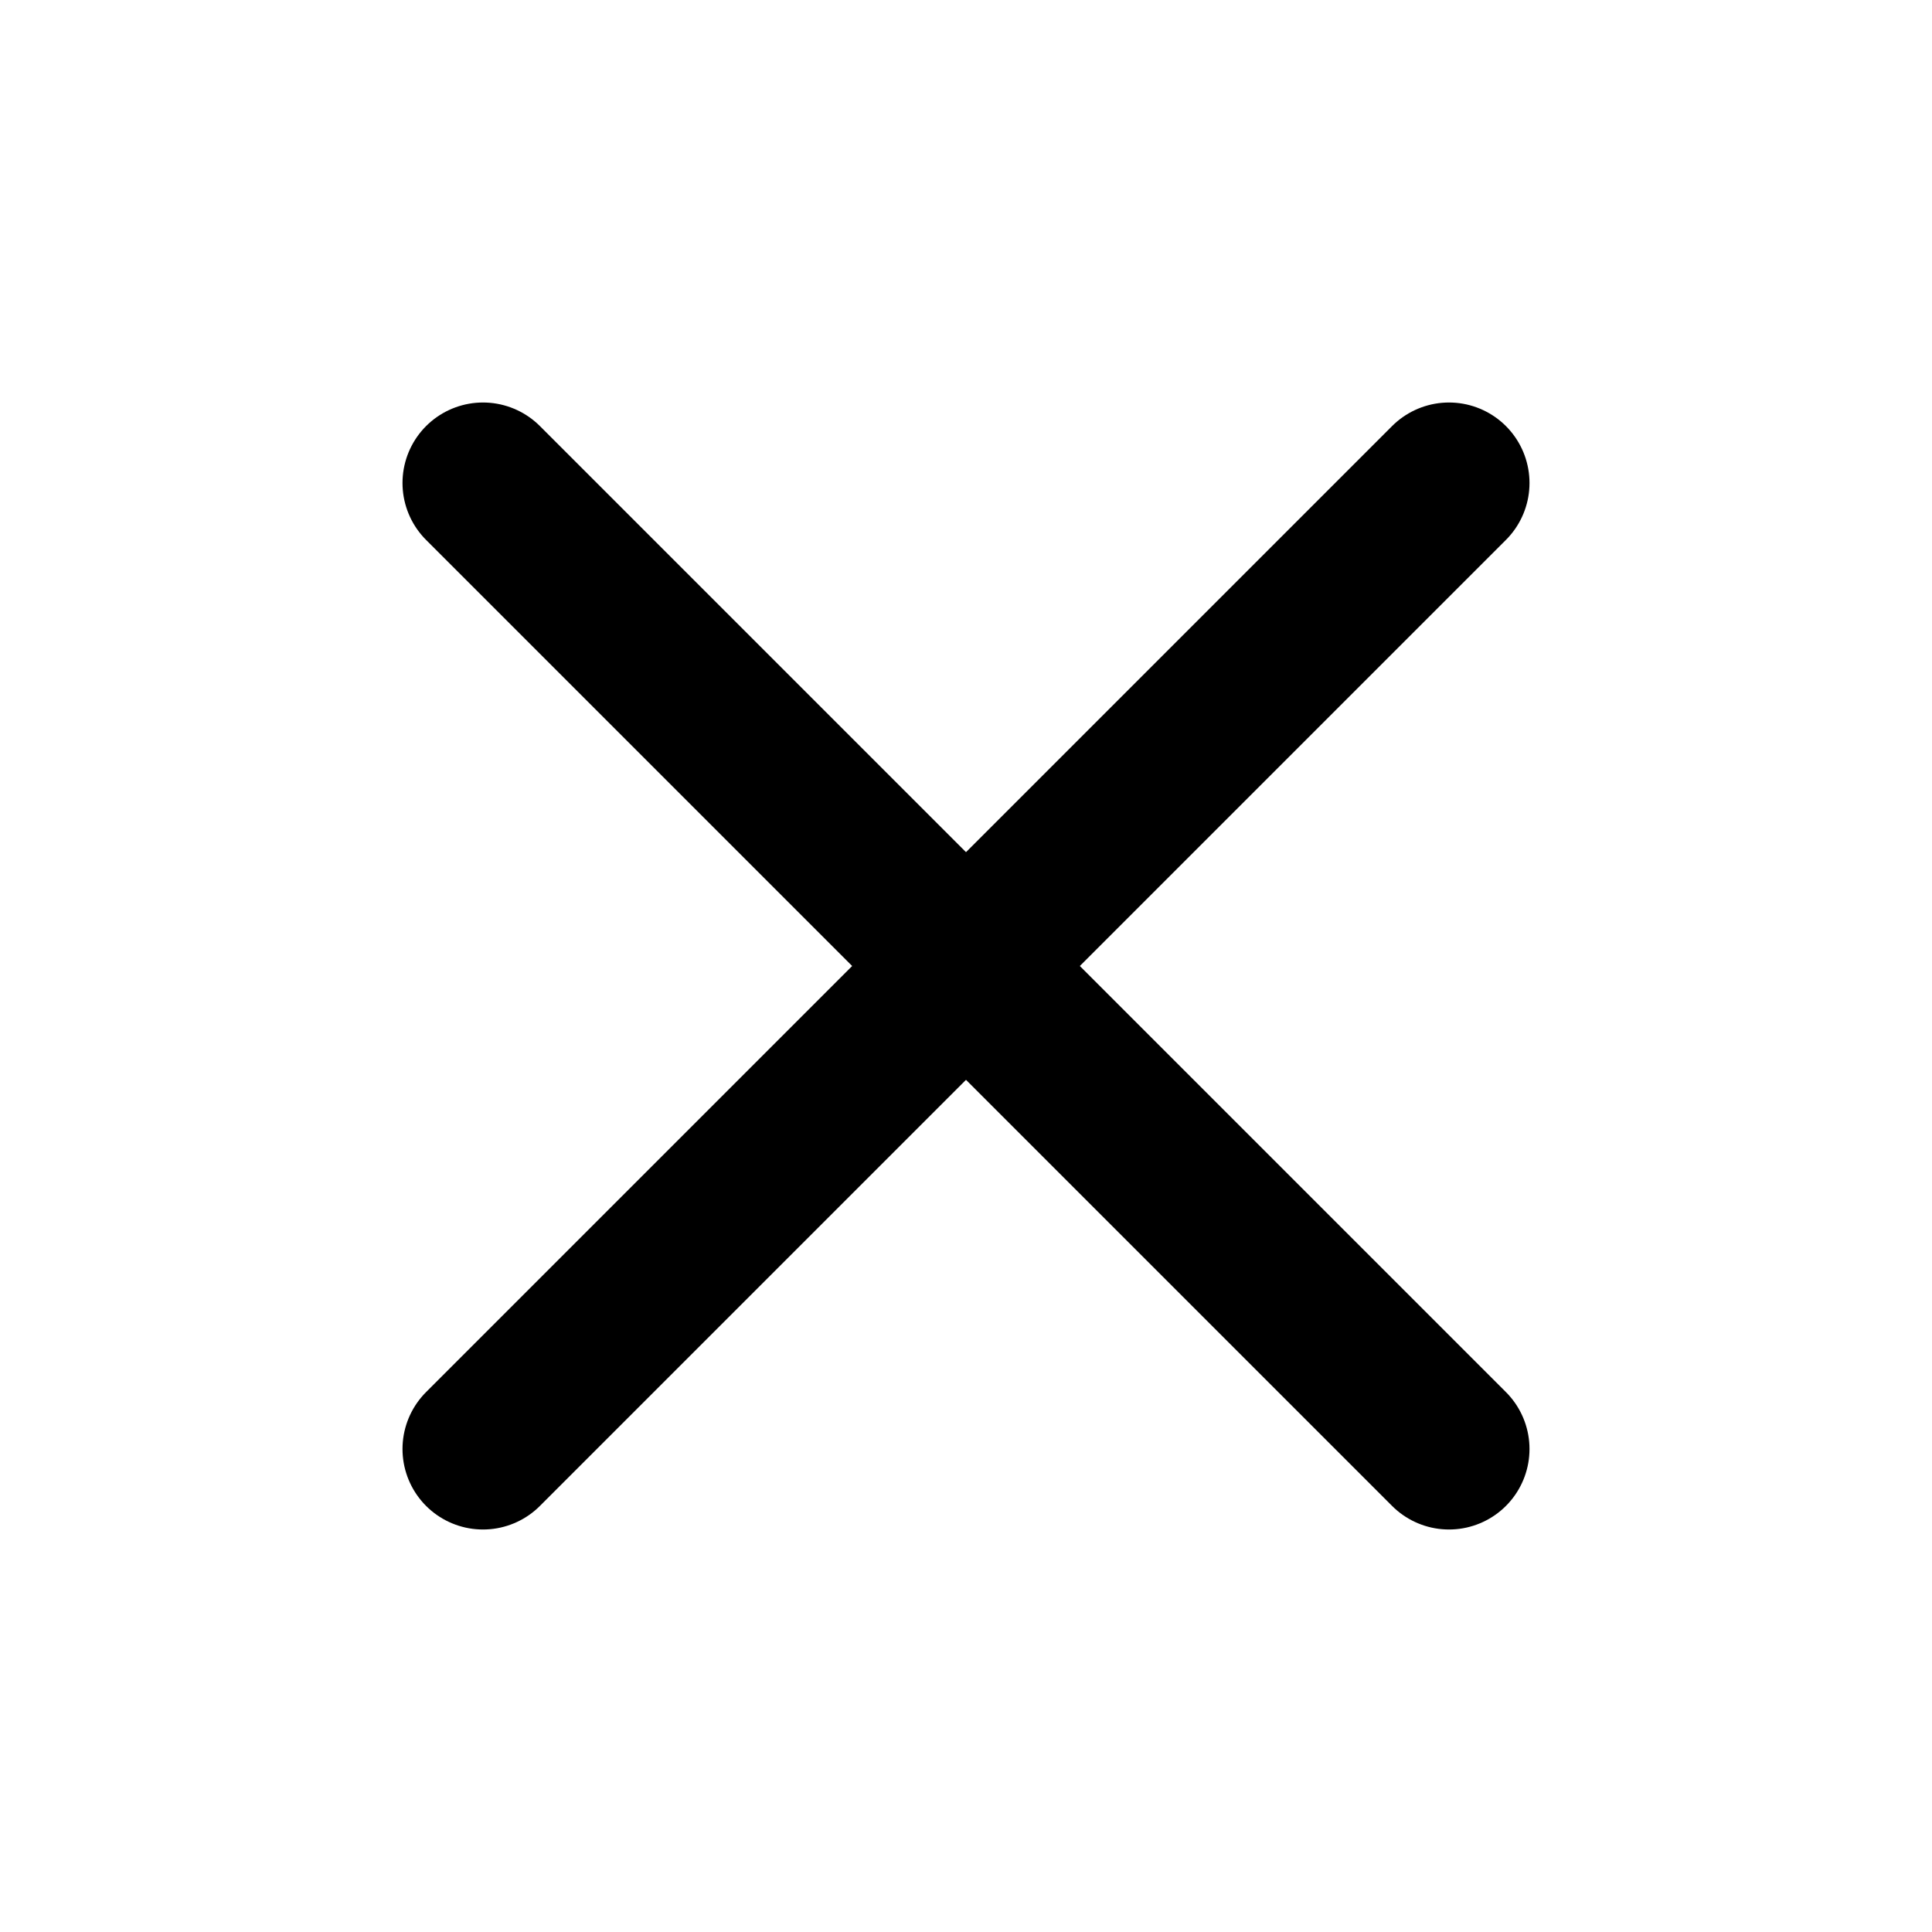
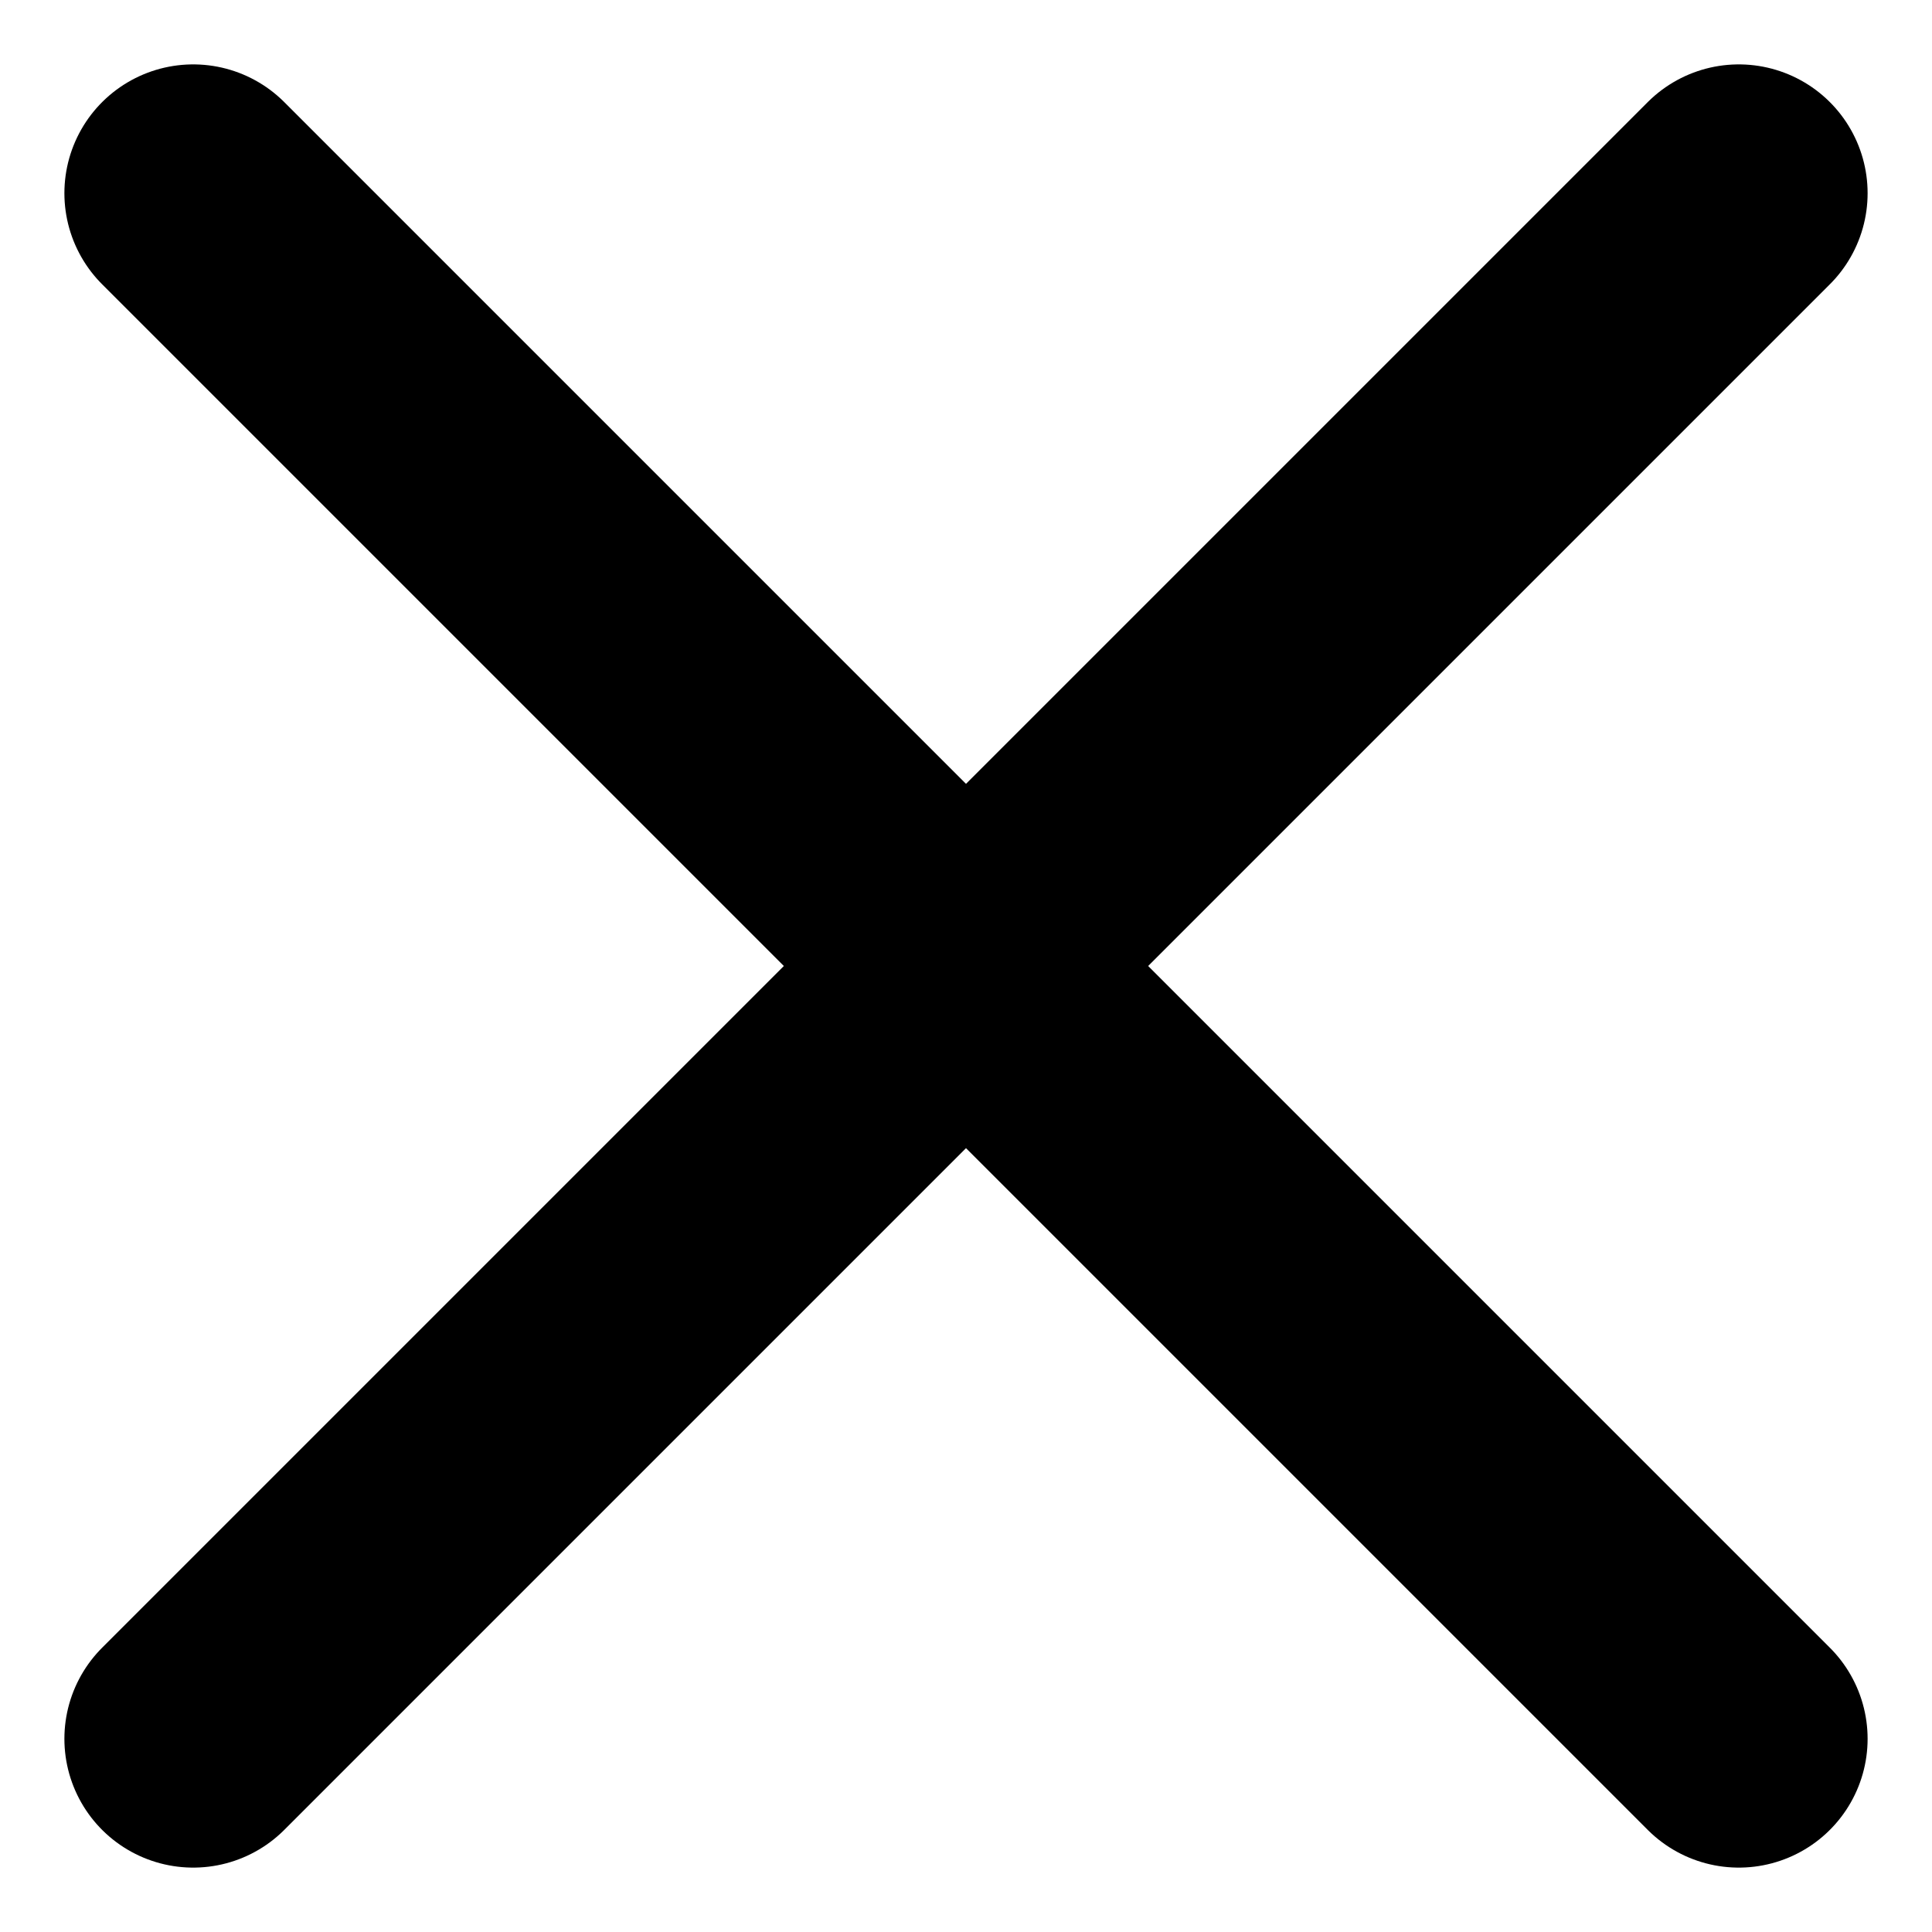
- <svg xmlns="http://www.w3.org/2000/svg" version="1.1" id="icon" x="0px" y="0px" viewBox="0 0 24 24" style="enable-background:new 0 0 24 24;" xml:space="preserve">
-   <style type="text/css">
- 	.st0{fill:none;stroke:#000000;stroke-width:2;stroke-linecap:round;stroke-linejoin:round;}
- </style>
+ <svg xmlns="http://www.w3.org/2000/svg" version="1.1" baseProfile="tiny" id="icon" x="0px" y="0px" viewBox="0 0 50 50" overflow="visible" xml:space="preserve">
  <g id="close">
-     <line id="right" class="st0" x1="18" y1="6" x2="6" y2="18" />
-     <line id="left" class="st0" x1="6" y1="6" x2="18" y2="18" />
+     <line id="right" fill="none" stroke="#000000" stroke-width="6.667" stroke-linecap="round" stroke-linejoin="round" x1="45" y1="5" x2="5" y2="45" />
+     <line id="left" fill="none" stroke="#000000" stroke-width="6.667" stroke-linecap="round" stroke-linejoin="round" x1="5" y1="5" x2="45" y2="45" />
  </g>
</svg>
